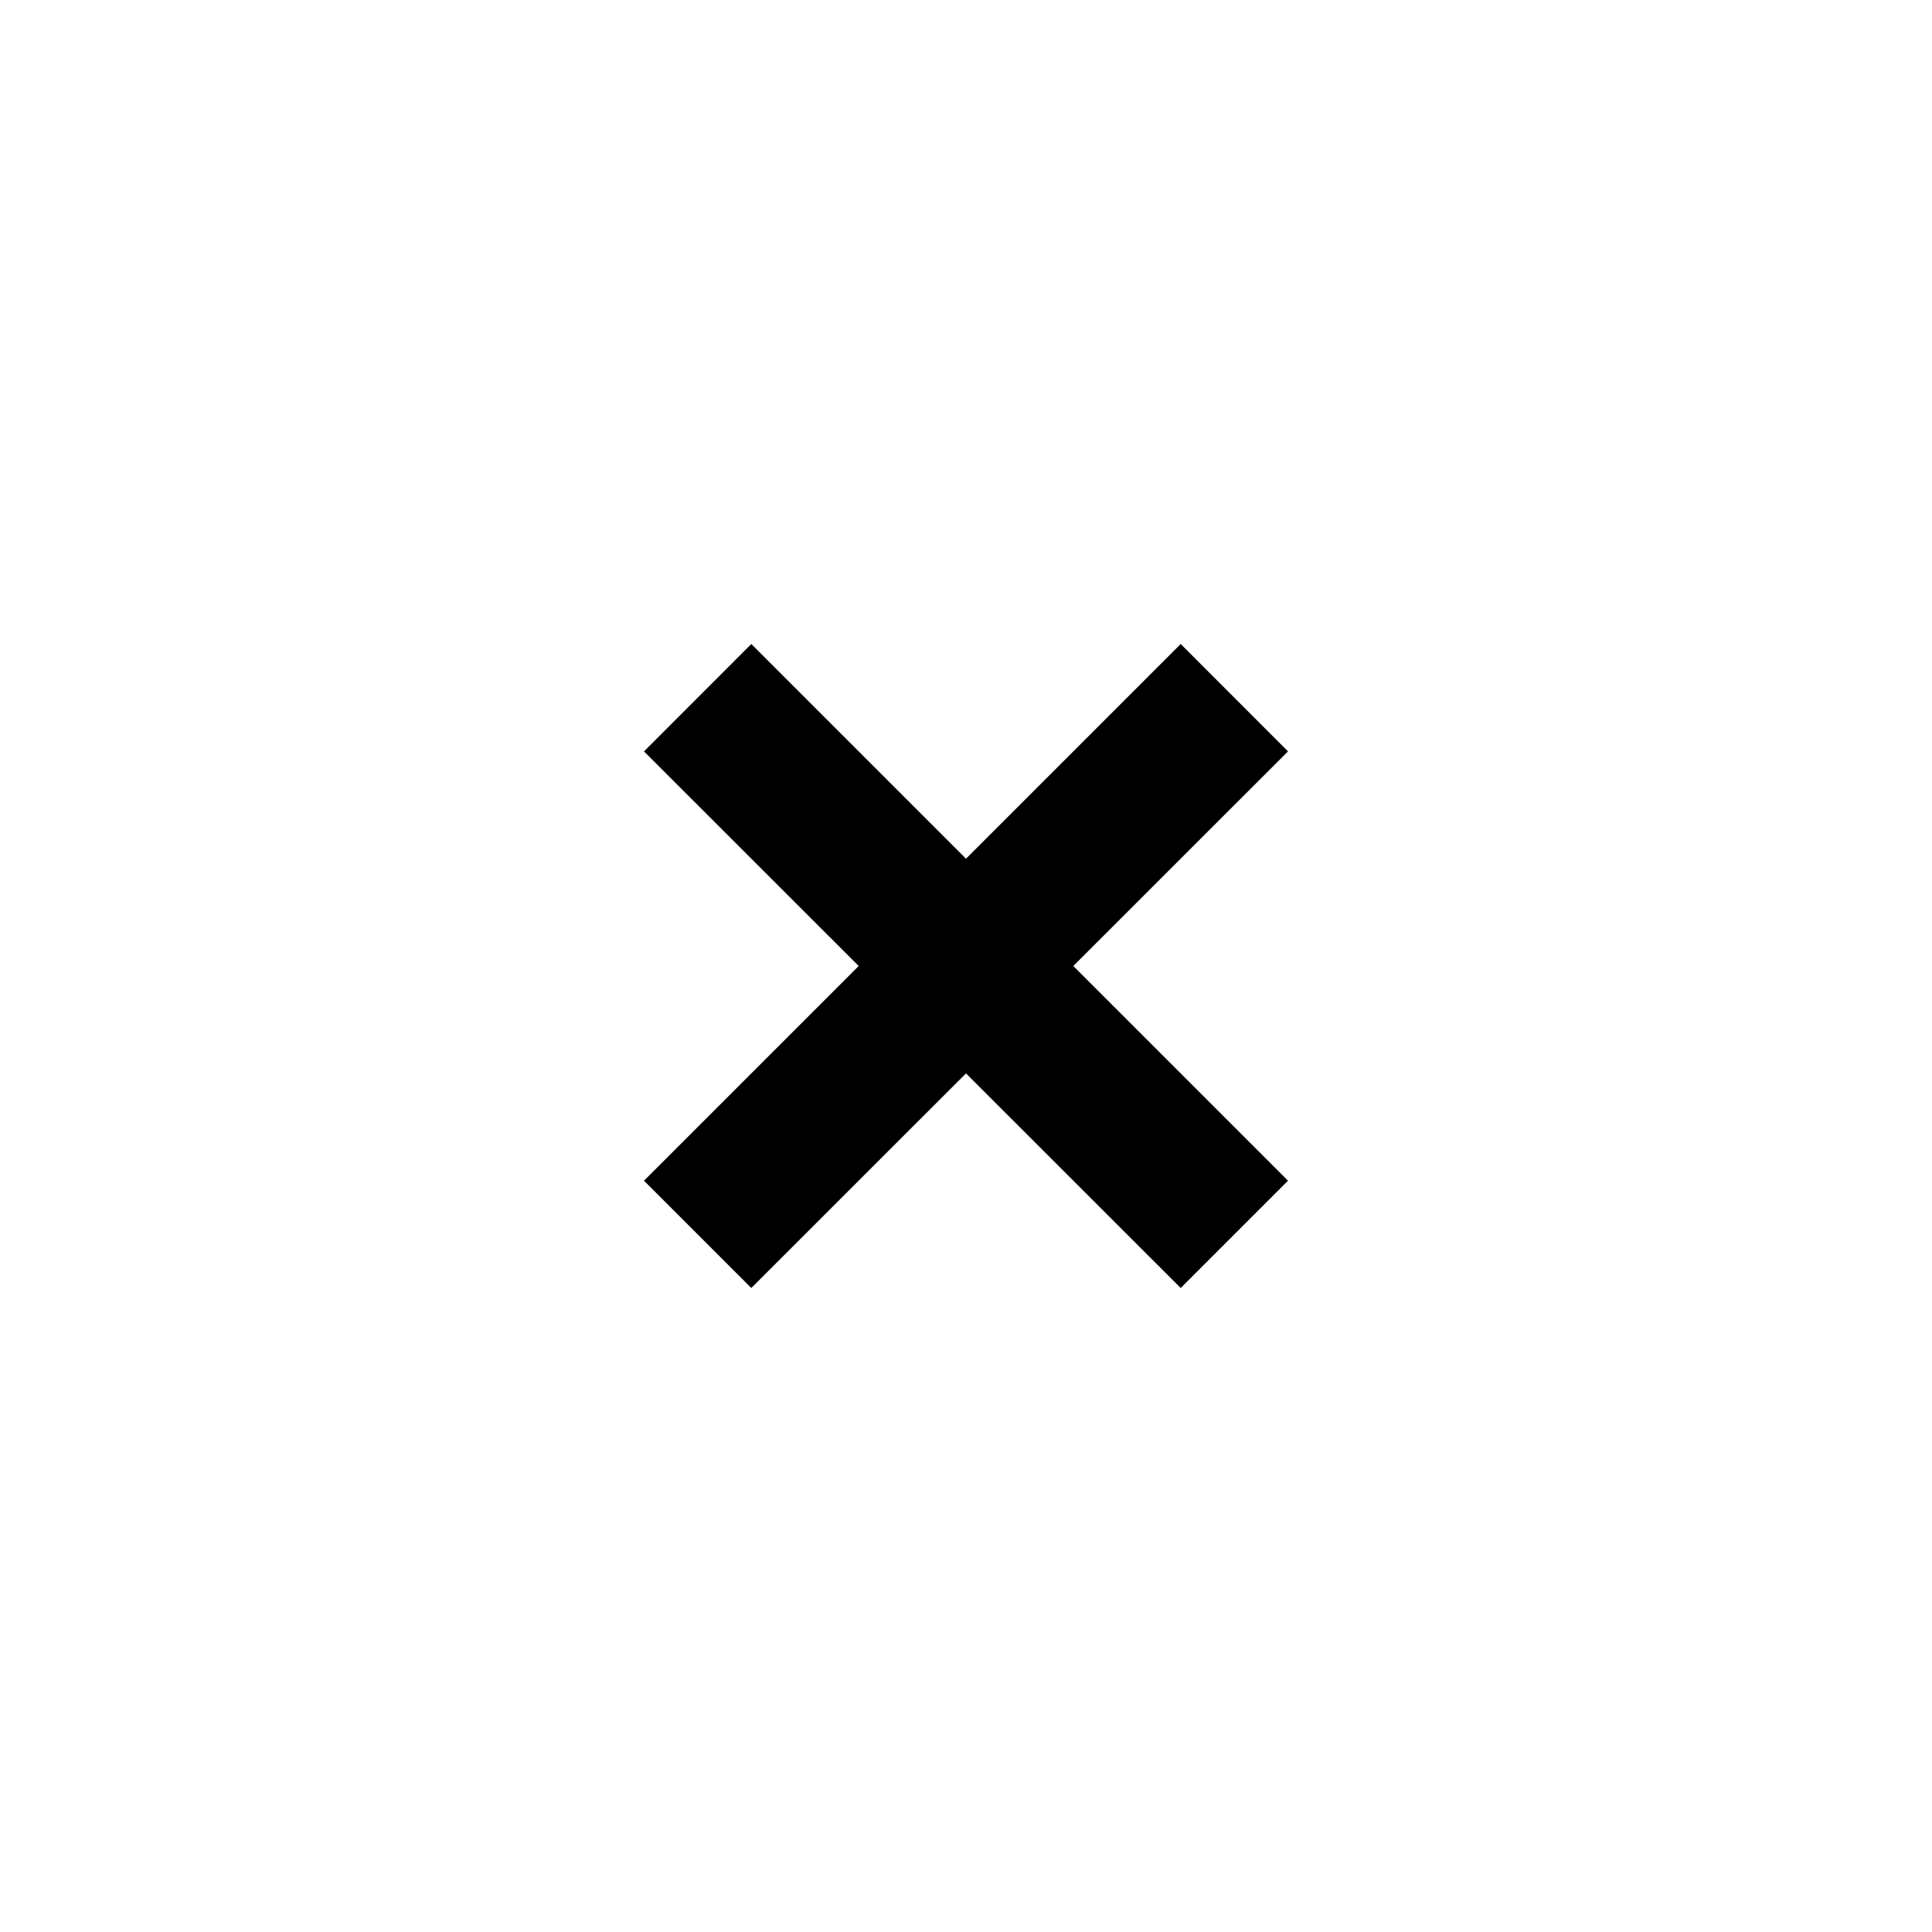
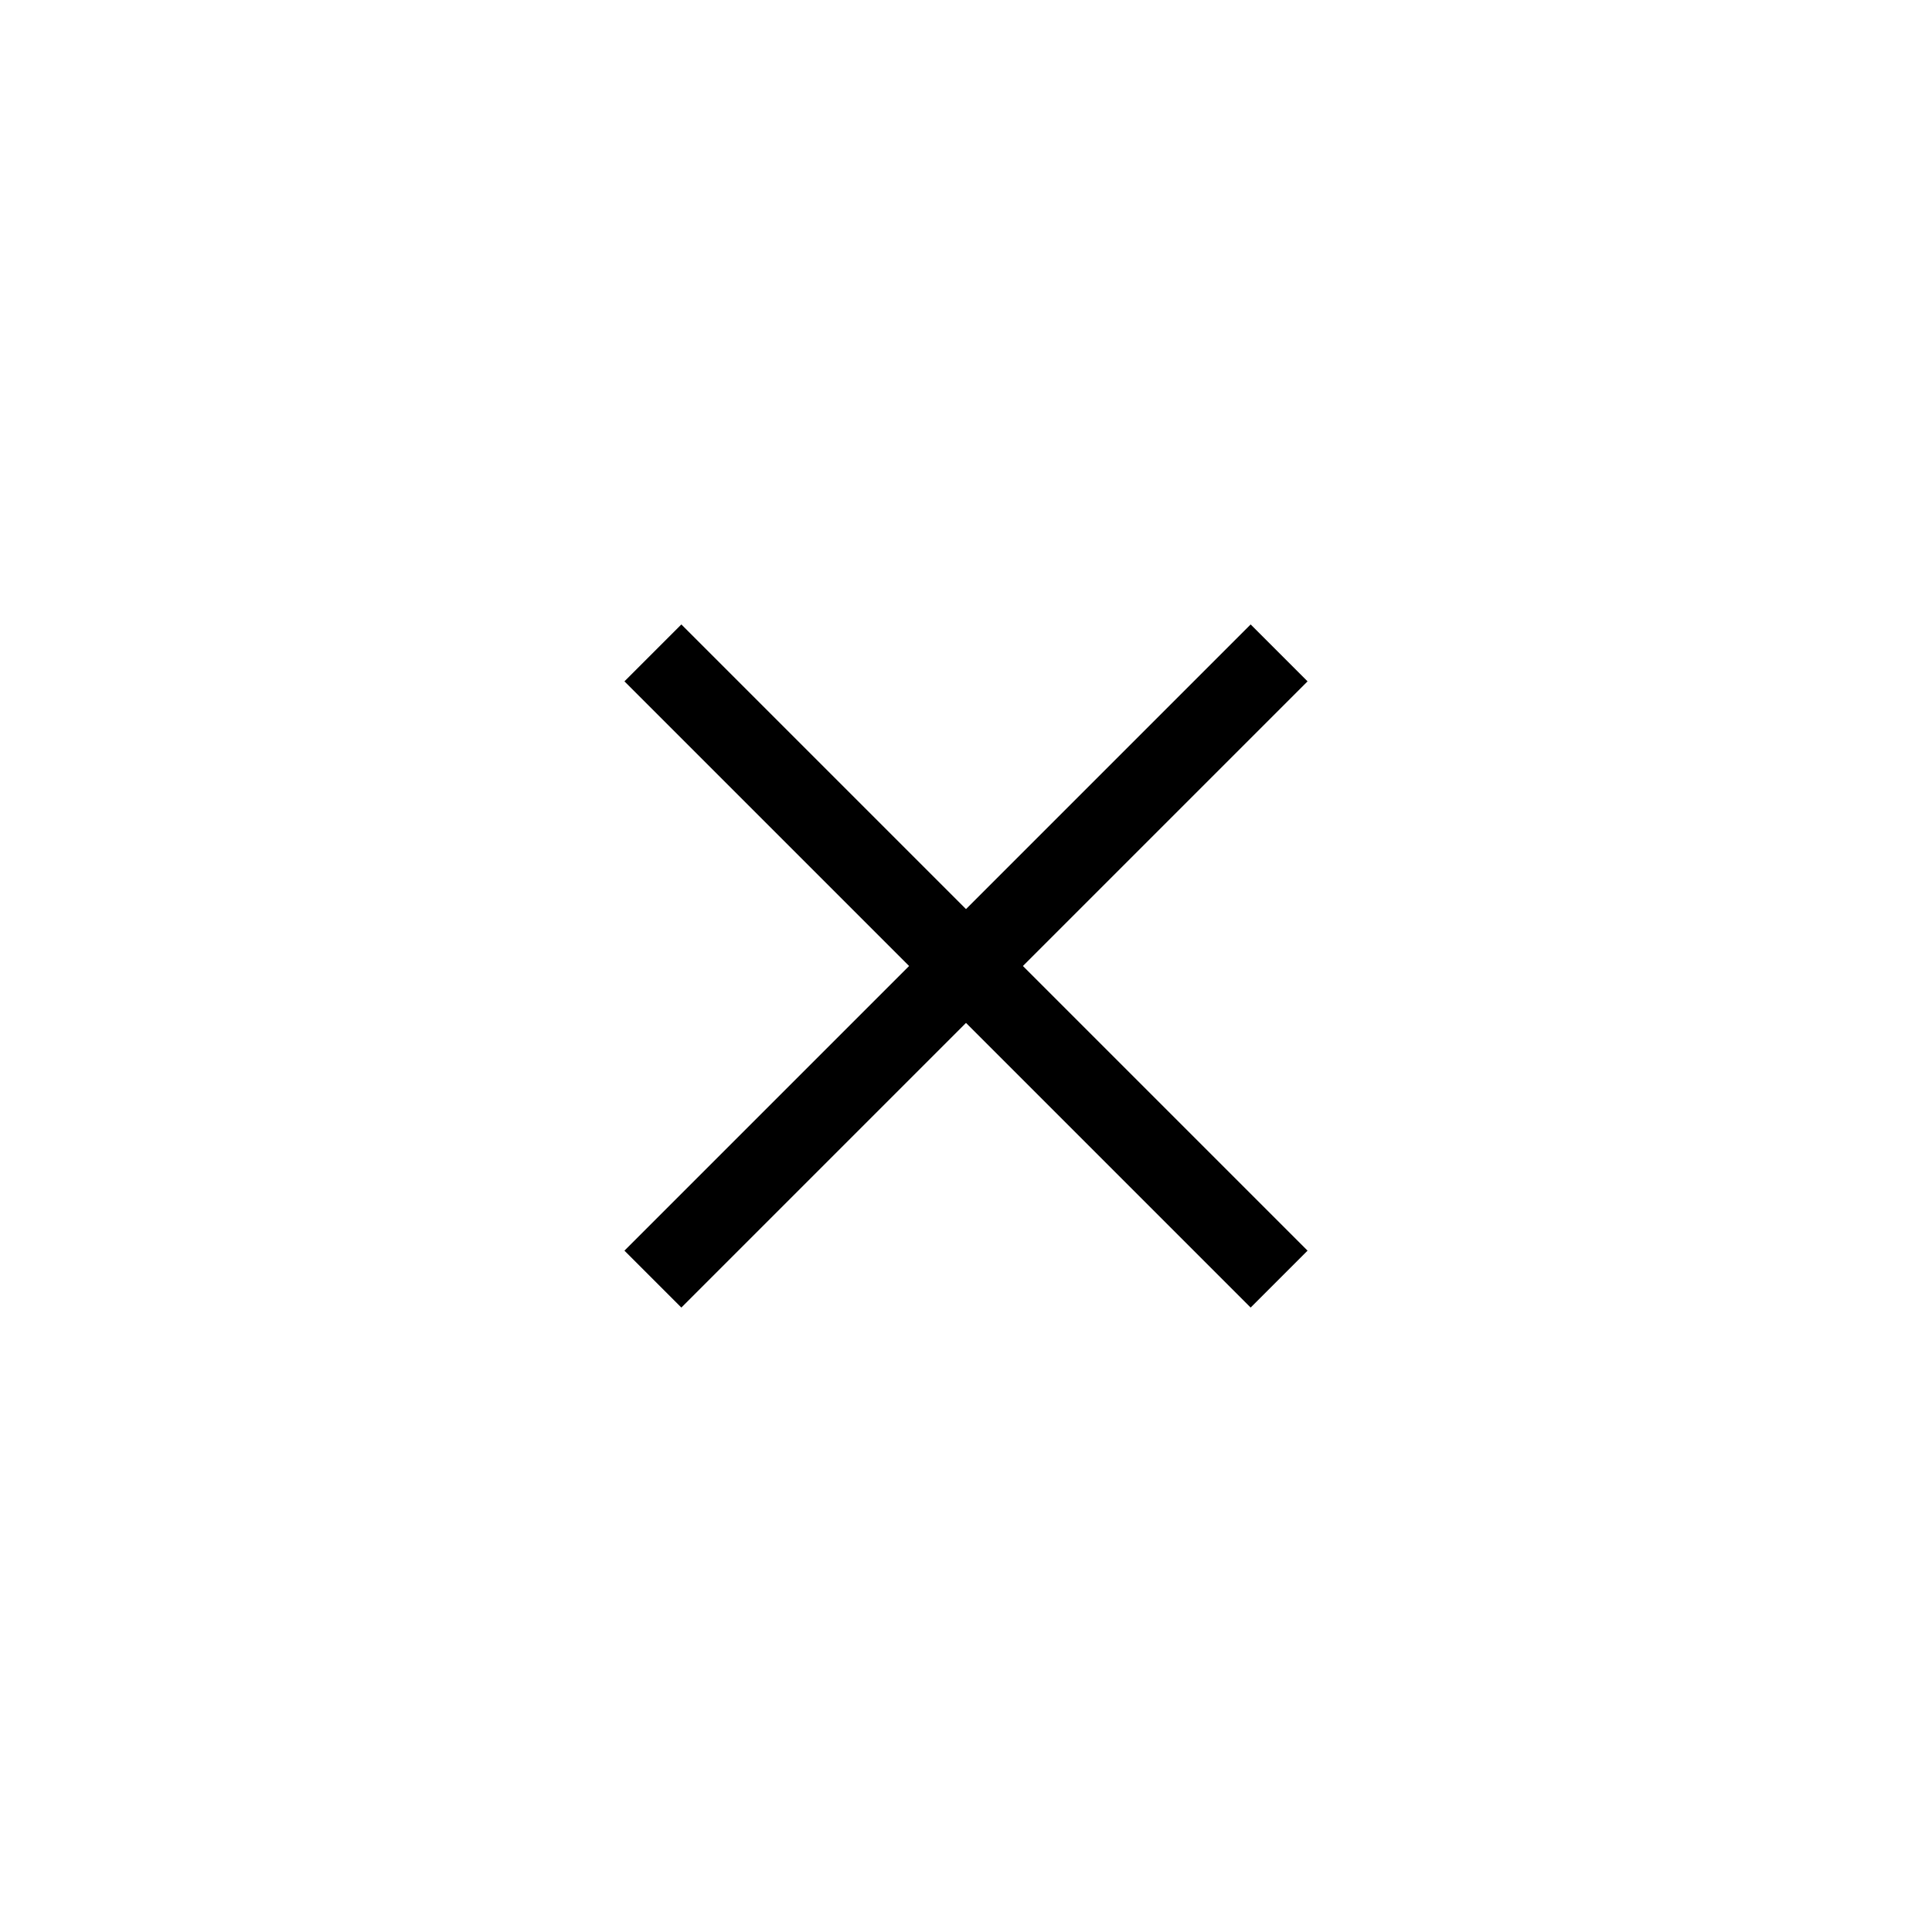
<svg xmlns="http://www.w3.org/2000/svg" viewBox="0 0 24 24">
-   <path d="M16,14.667,14.667,16,12,13.334,9.333,16,8,14.667,10.667,12,8,9.334,9.333,8,12,10.667,14.667,8,16,9.334,13.333,12Z" stroke="transparent" />
+   <polygon points="16.243 8.464 15.536 7.757 12 11.293 8.464 7.757 7.757 8.464 11.293 12 7.757 15.536 8.464 16.243 12 12.707 15.536 16.243 16.243 15.536 12.707 12 16.243 8.464" stroke="transparent" />
</svg>
